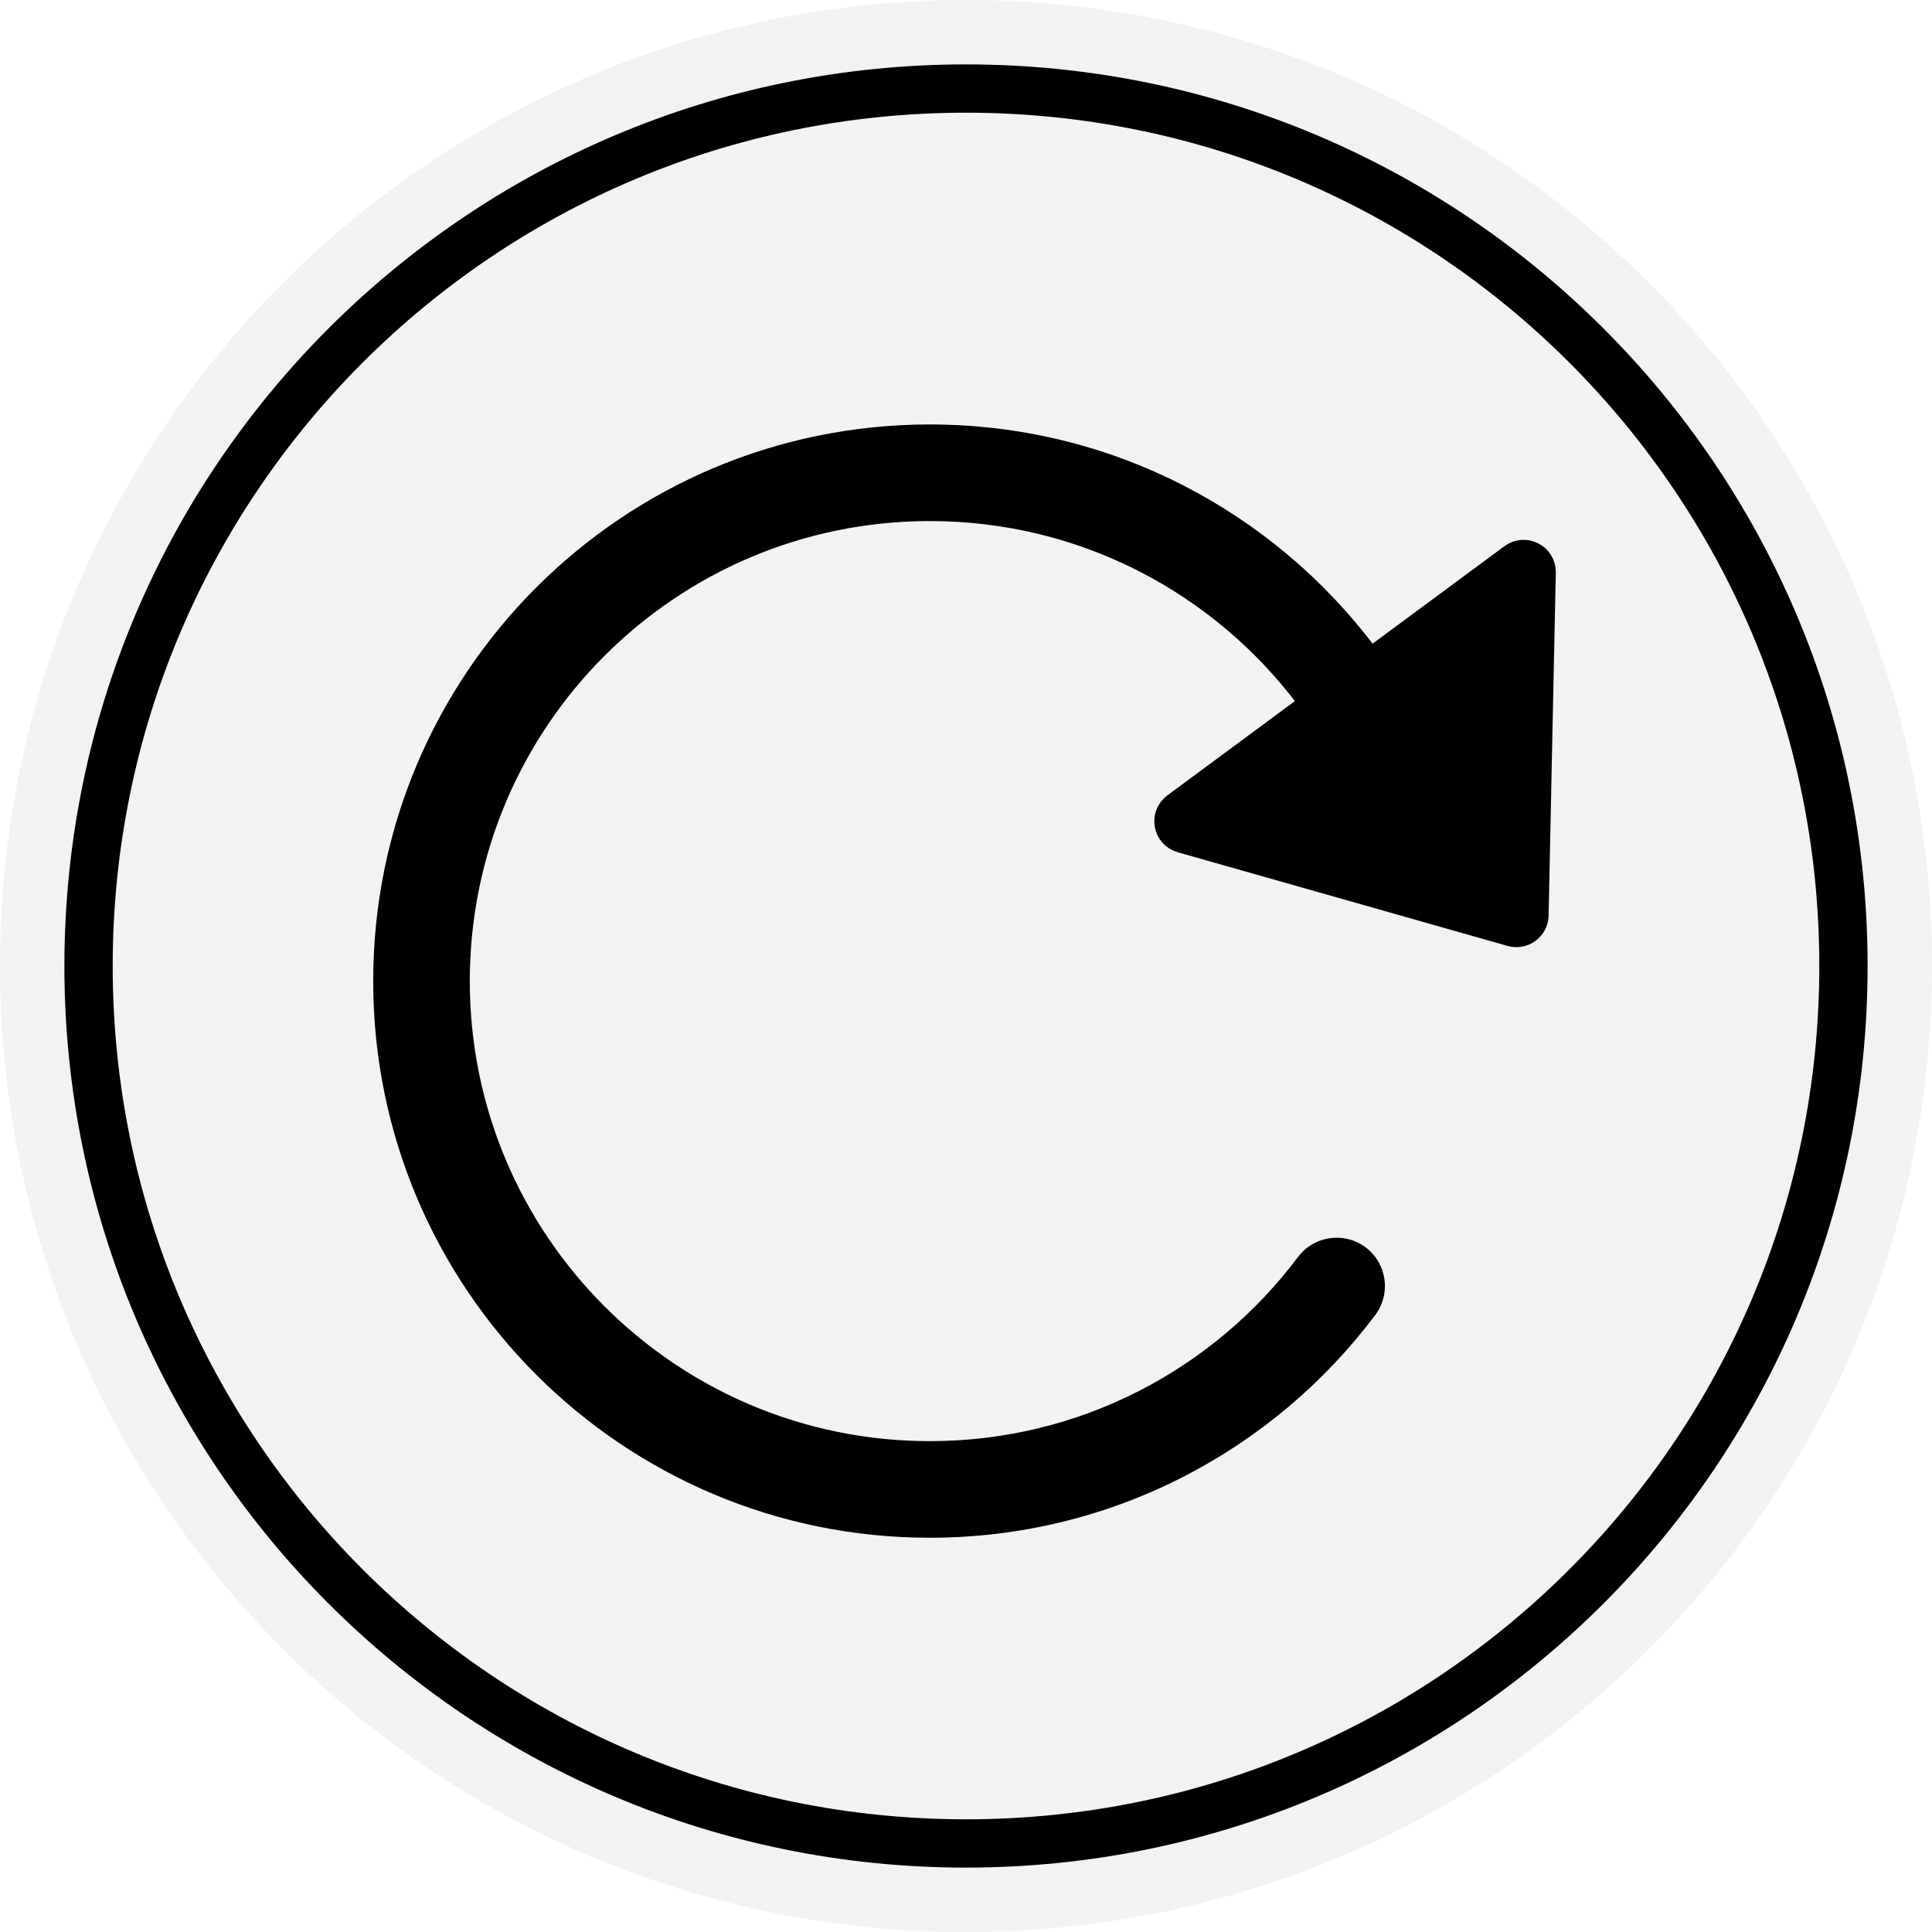
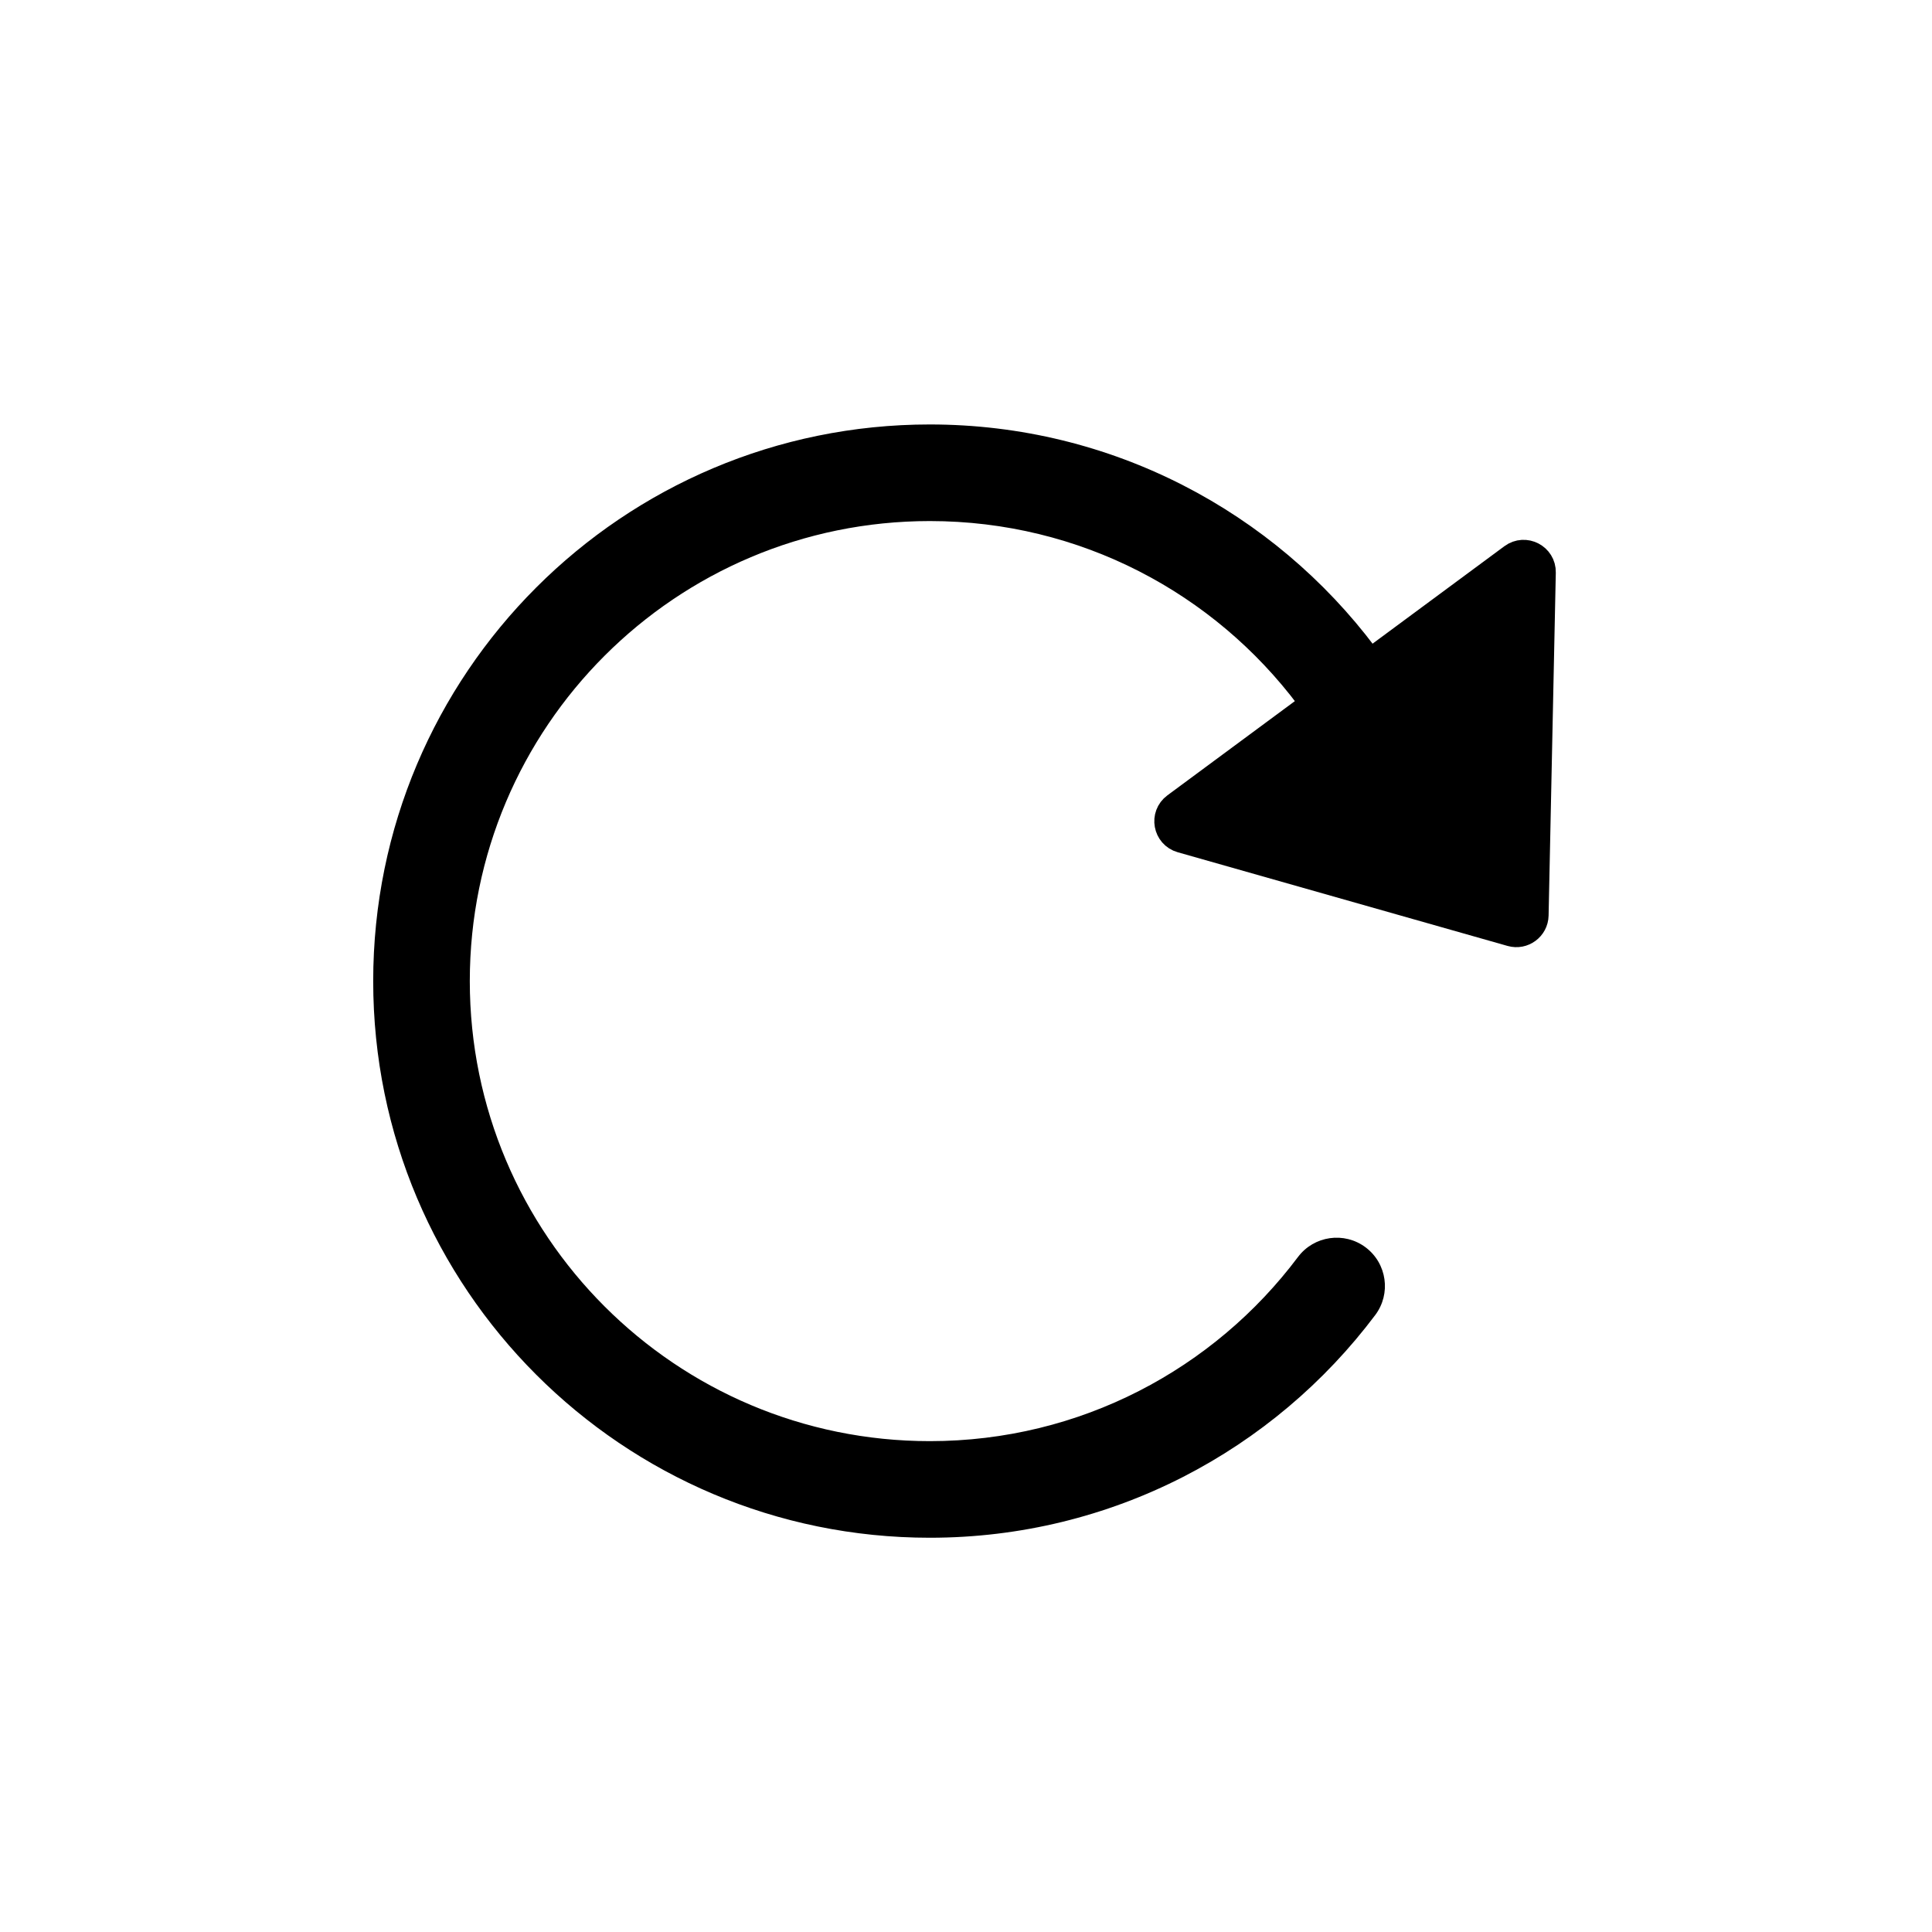
<svg xmlns="http://www.w3.org/2000/svg" width="60" height="60" viewBox="0 0 60 60" fill="none">
-   <circle opacity="0.7" cx="30" cy="30" r="30" transform="matrix(-1 0 0 1 60 0)" fill="#ECECEC" />
-   <circle cx="28" cy="28" r="27.25" transform="matrix(-1 0 0 1 58 2)" stroke="currentColor" stroke-width="1.5" />
  <path d="M40.31 39.037C40.808 38.375 41.748 38.241 42.411 38.738C43.073 39.236 43.207 40.176 42.71 40.839L40.31 39.037ZM28.877 14.682V16.182C20.986 16.182 14.59 22.578 14.59 30.469H13.09H11.59C11.59 20.922 19.329 13.182 28.877 13.182V14.682ZM13.09 30.469H14.59C14.59 38.359 20.986 44.756 28.877 44.756V46.256V47.756C19.329 47.756 11.59 40.016 11.59 30.469H13.09ZM28.877 46.256V44.756C33.551 44.756 37.702 42.513 40.31 39.037L41.51 39.938L42.71 40.839C39.558 45.036 34.535 47.756 28.877 47.756V46.256ZM41.51 21L40.31 21.9C37.702 18.425 33.551 16.182 28.877 16.182V14.682V13.182C34.535 13.182 39.558 15.902 42.71 20.099L41.51 21Z" fill="black" />
  <path d="M46.956 28.896C47.271 28.985 47.586 28.752 47.593 28.425L47.817 17.776C47.826 17.361 47.353 17.117 47.019 17.364L36.551 25.103C36.217 25.35 36.312 25.872 36.711 25.986L46.956 28.896Z" fill="black" stroke="black" />
</svg>
